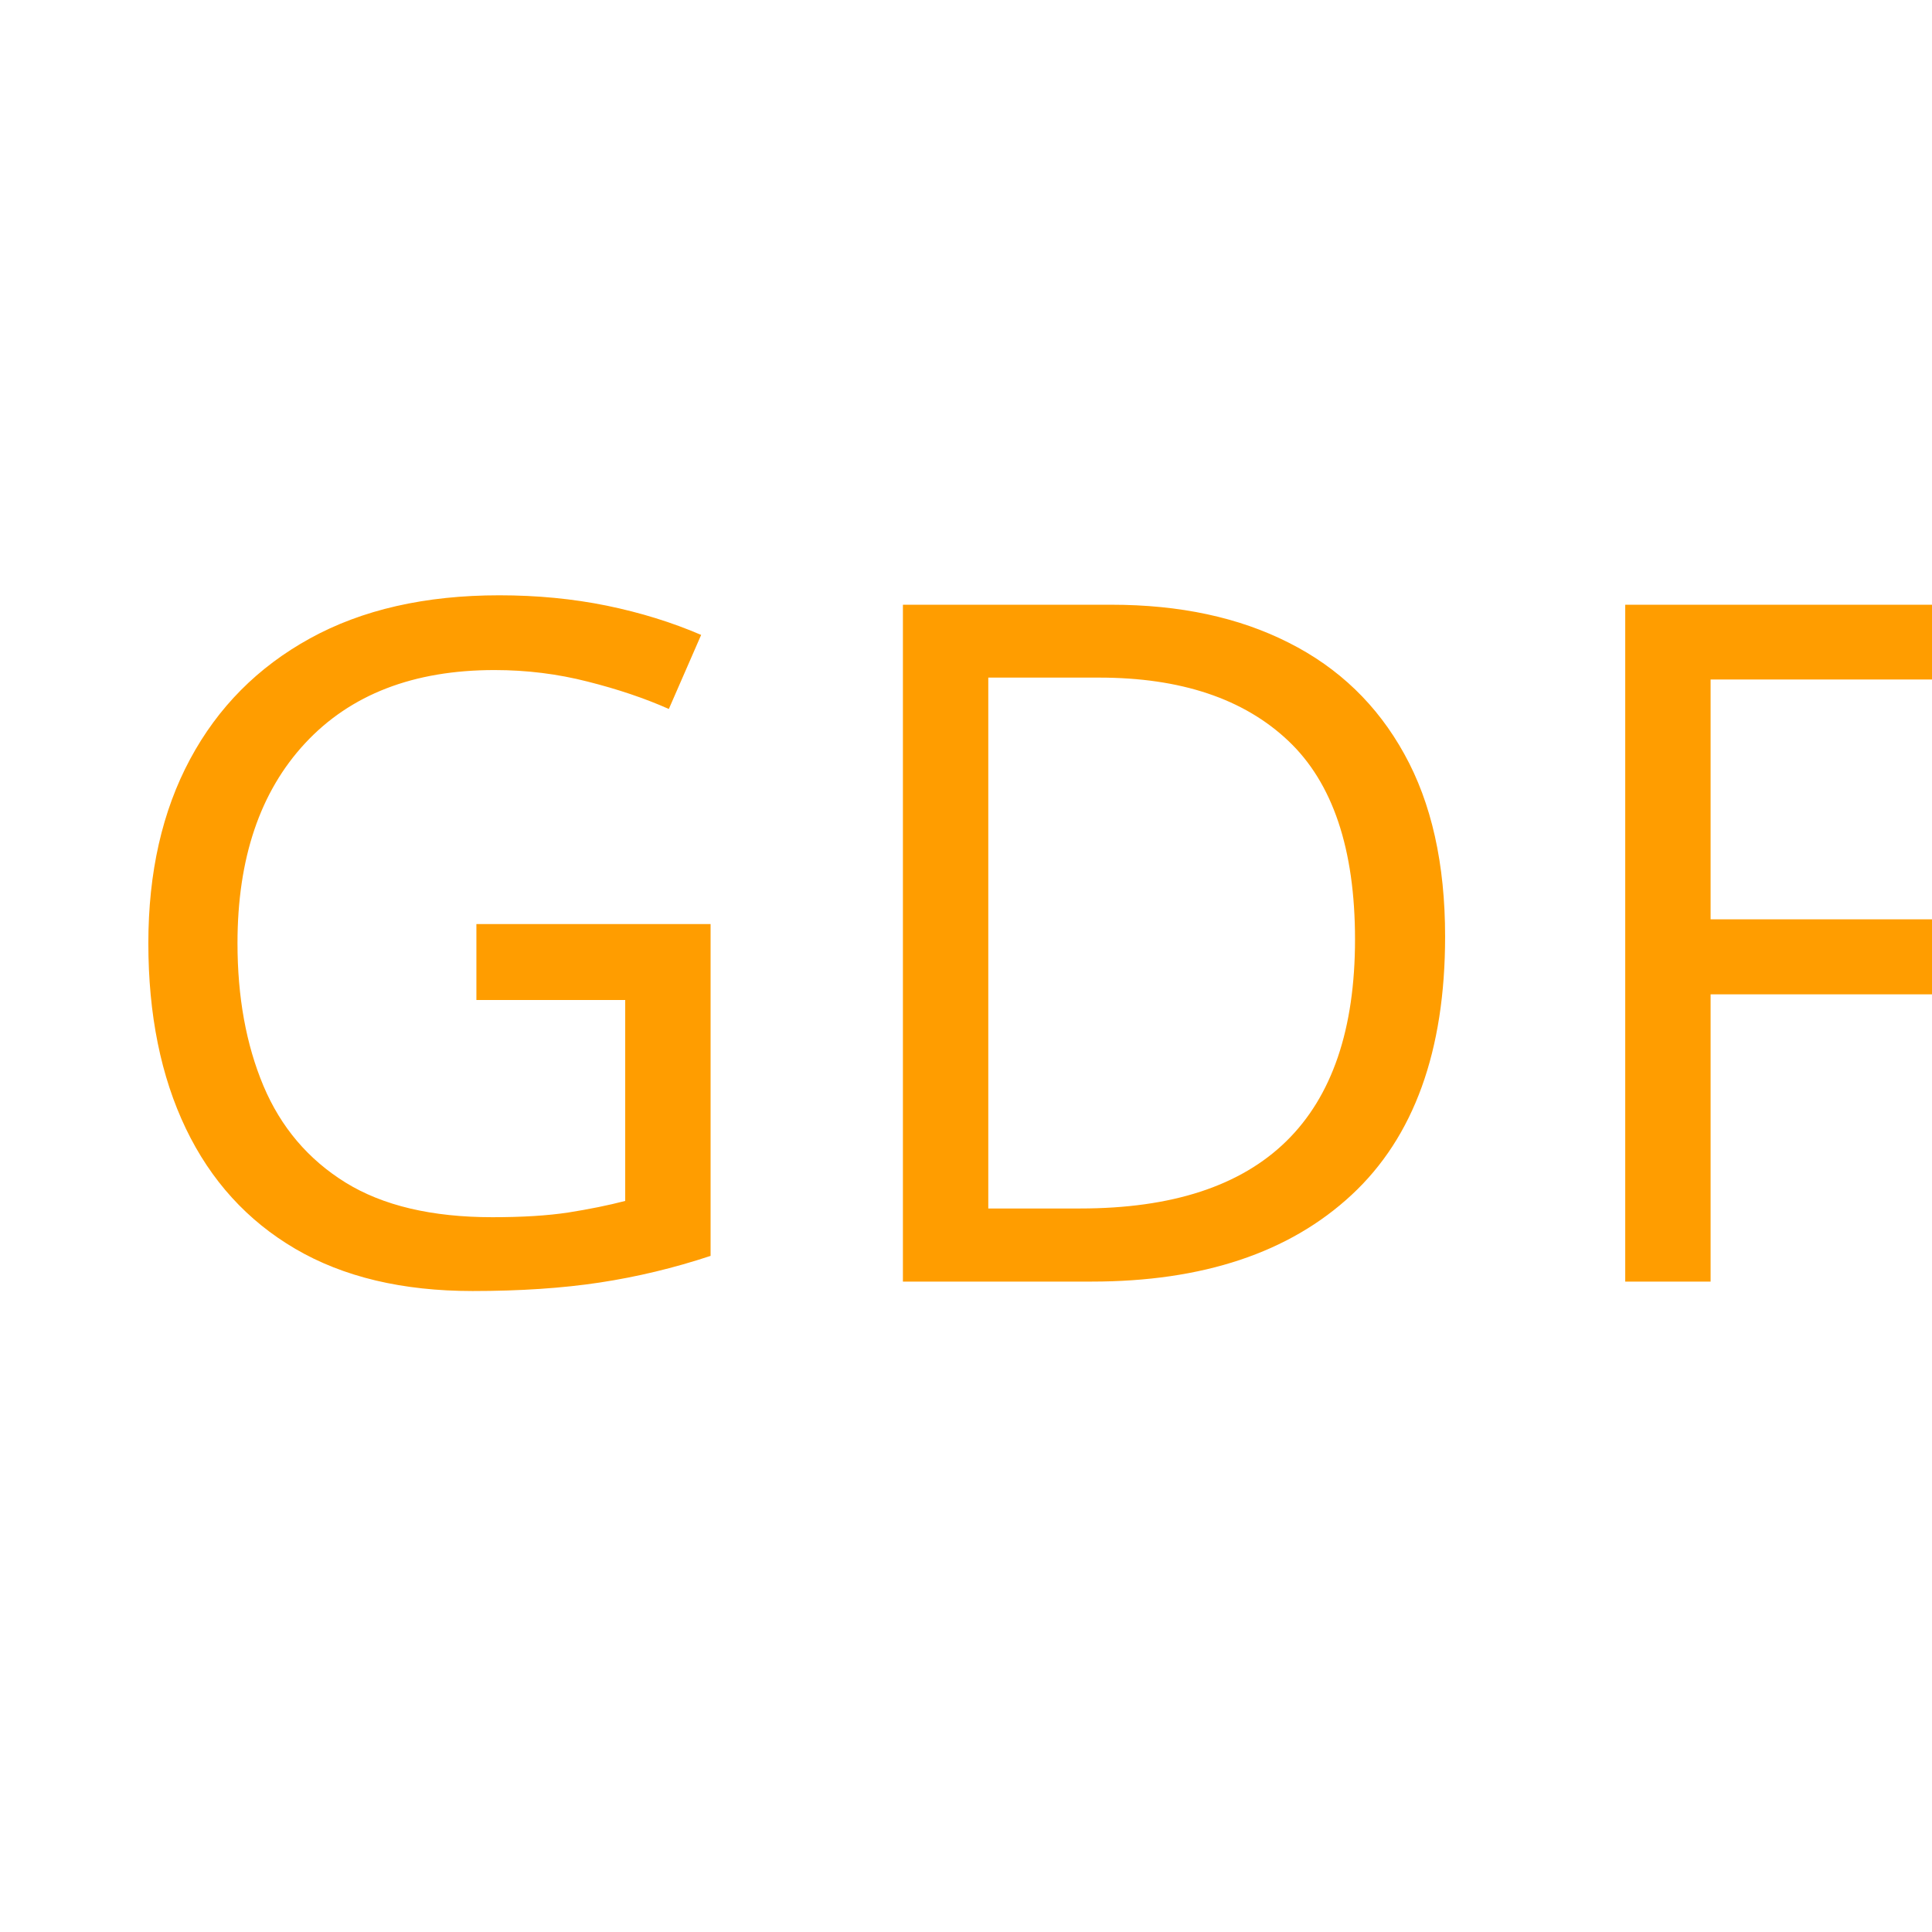
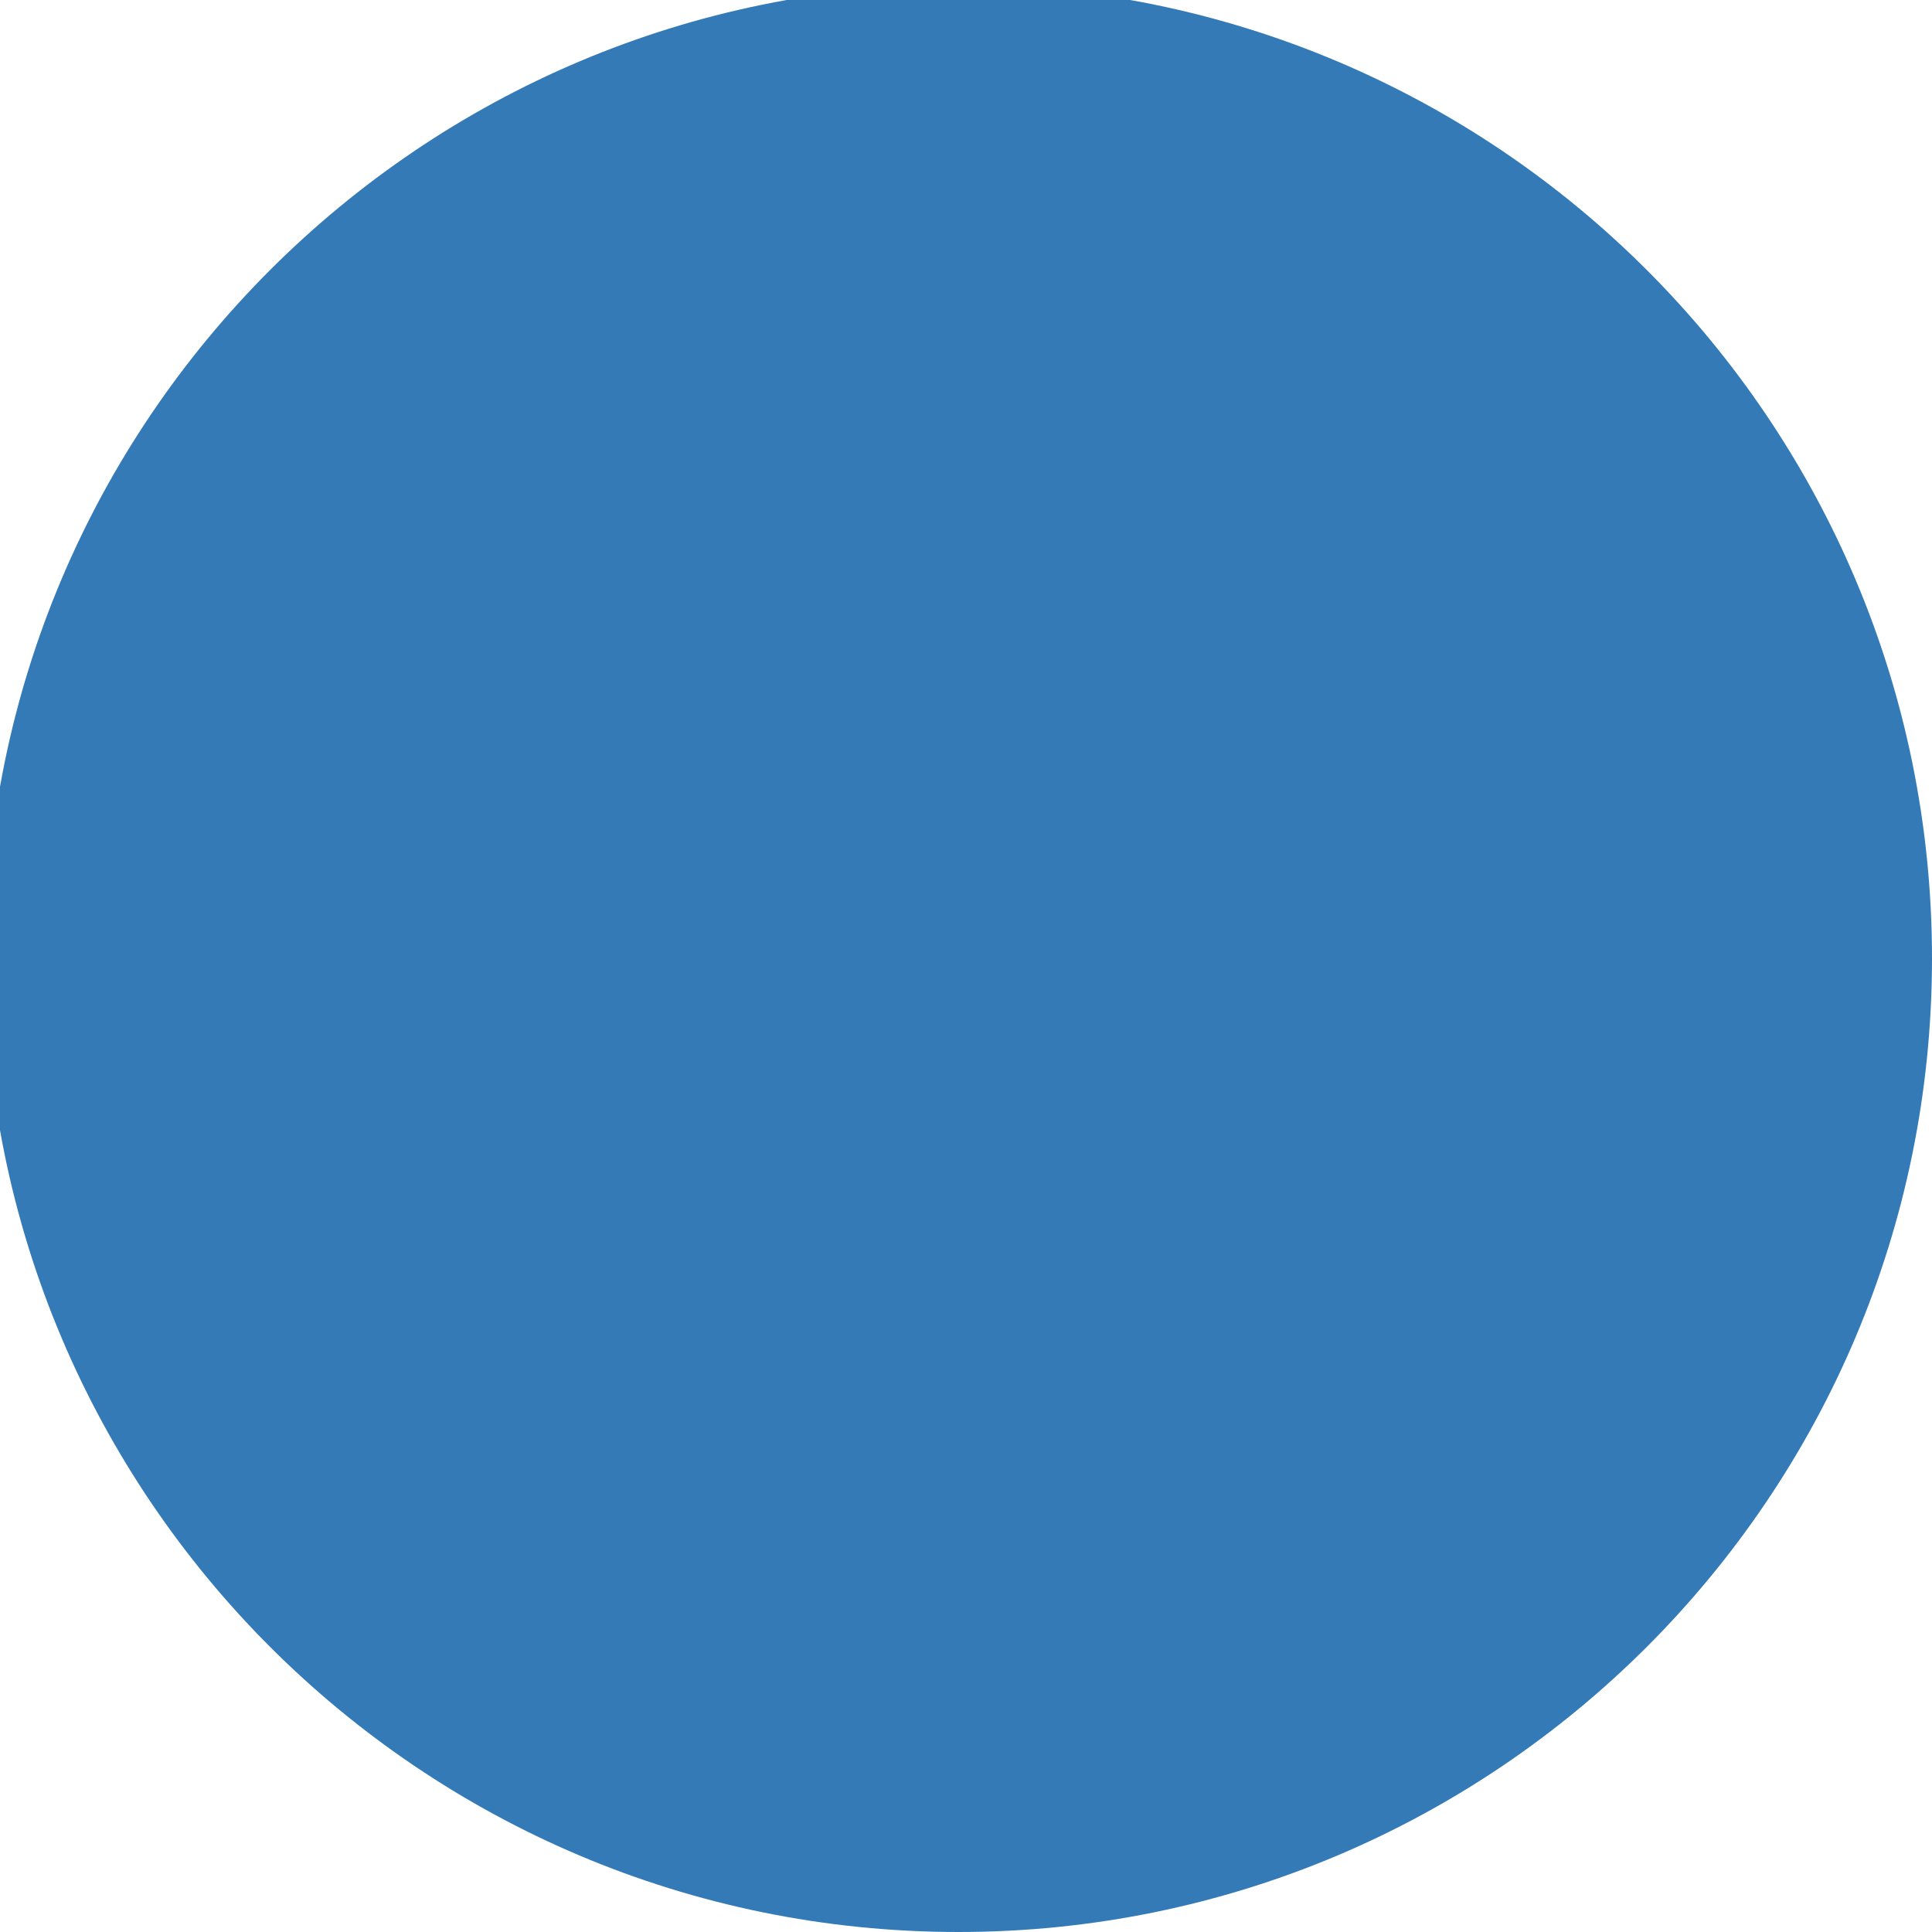
<svg xmlns="http://www.w3.org/2000/svg" version="1.1" id="Layer_1" x="0px" y="0px" viewBox="0 0 128 128" style="enable-background:new 0 0 128 128;" xml:space="preserve">
  <style type="text/css">
- 	.st0{fill:#FF9D00;}
- 	.st1{font-family:'ArialNarrow-Bold';}
- 	.st2{font-size:62.813px;}
- 	.st3{letter-spacing:2;}
+ 	.st0{fill:#337AB7;}
</style>
-   <text transform="matrix(1 0 0 1 6 84.9087)" class="st0 st1 st2 st3">GDF</text>
+   <circle class="st0" cx="63.5" cy="63.5" r="64.5" />
</svg>
